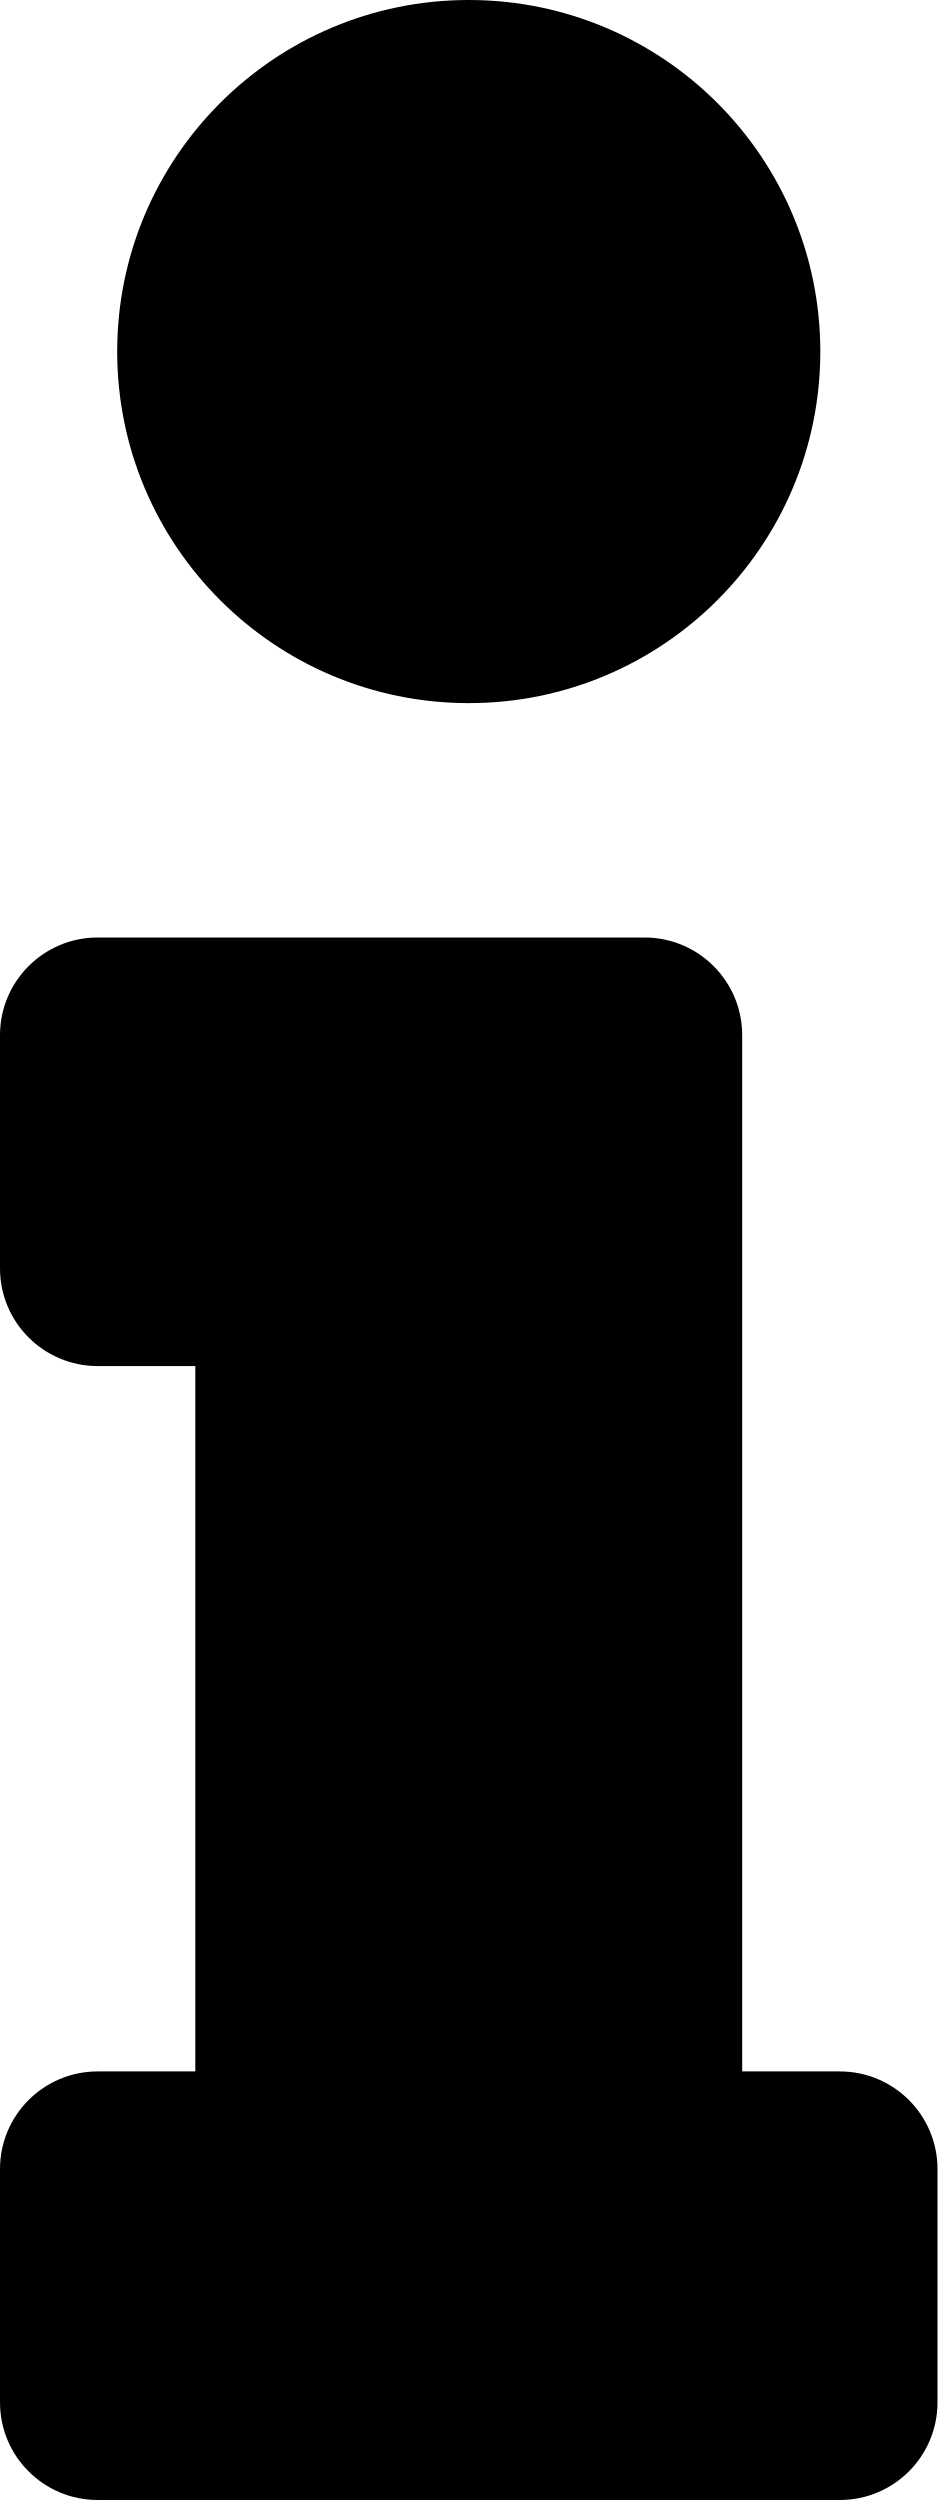
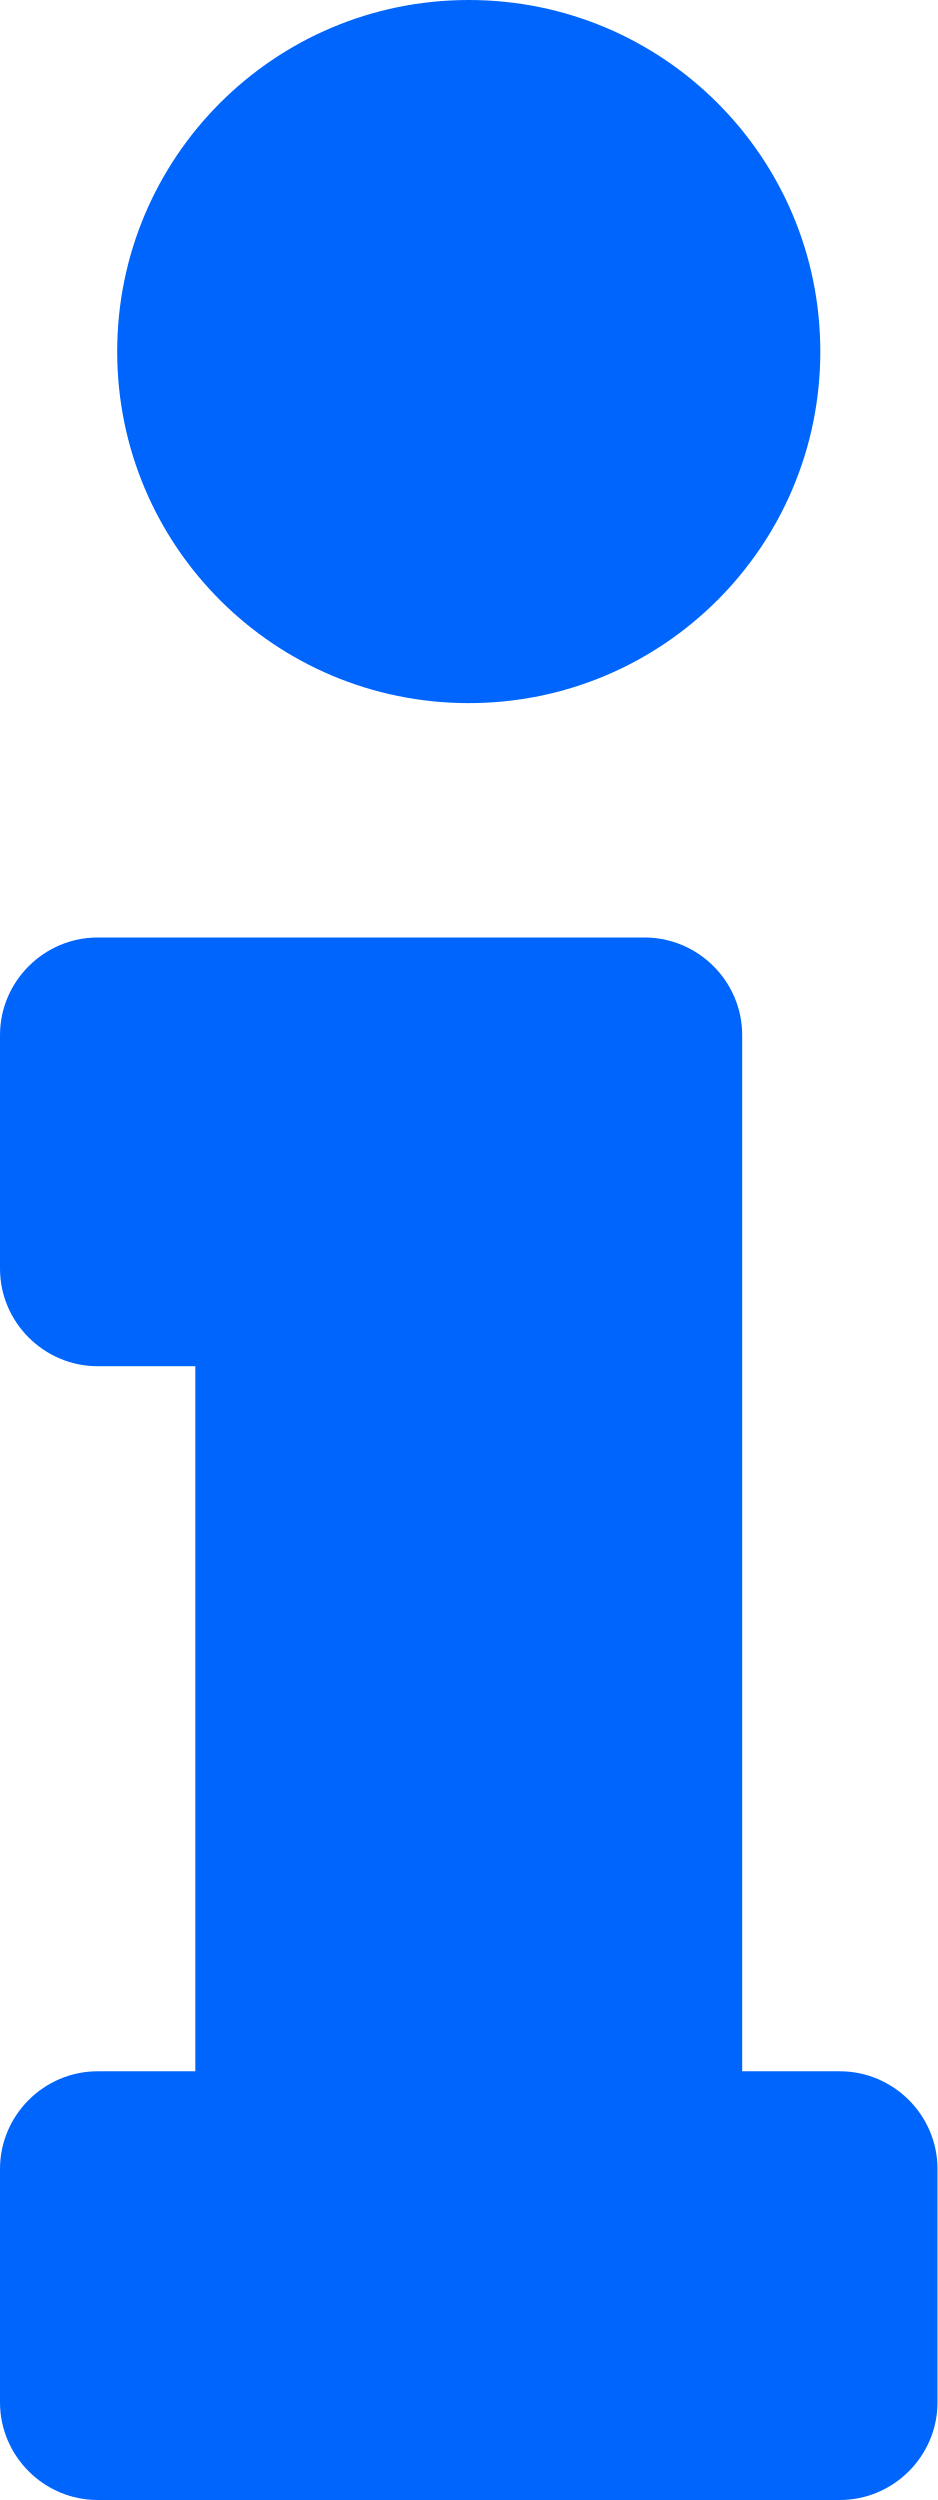
- <svg xmlns="http://www.w3.org/2000/svg" aria-hidden="true" focusable="false" data-prefix="fas" data-icon="info" class="svg-inline--fa fa-info fa-w-6" role="img" viewBox="0 0 192 512">
-   <path fill="currentColor" d="M20 424.229h20V279.771H20c-11.046 0-20-8.954-20-20V212c0-11.046 8.954-20 20-20h112c11.046 0 20 8.954 20 20v212.229h20c11.046 0 20 8.954 20 20V492c0 11.046-8.954 20-20 20H20c-11.046 0-20-8.954-20-20v-47.771c0-11.046 8.954-20 20-20zM96 0C56.235 0 24 32.235 24 72s32.235 72 72 72 72-32.235 72-72S135.764 0 96 0z" />
+ <svg xmlns="http://www.w3.org/2000/svg" version="1.1" id="Calque_1" focusable="false" x="0px" y="0px" viewBox="0 0 192 512" style="enable-background:new 0 0 192 512;" xml:space="preserve">
+   <style type="text/css">
+ 	.st0{fill:#0065FC;}
+ </style>
+   <path class="st0" d="M20,424.2h20V279.8H20c-11,0-20-9-20-20V212c0-11,9-20,20-20h112c11,0,20,9,20,20v212.2h20c11,0,20,9,20,20V492  c0,11-9,20-20,20H20c-11,0-20-9-20-20v-47.8C0,433.2,9,424.2,20,424.2z M96,0C56.2,0,24,32.2,24,72s32.2,72,72,72s72-32.2,72-72  S135.8,0,96,0z" />
</svg>
